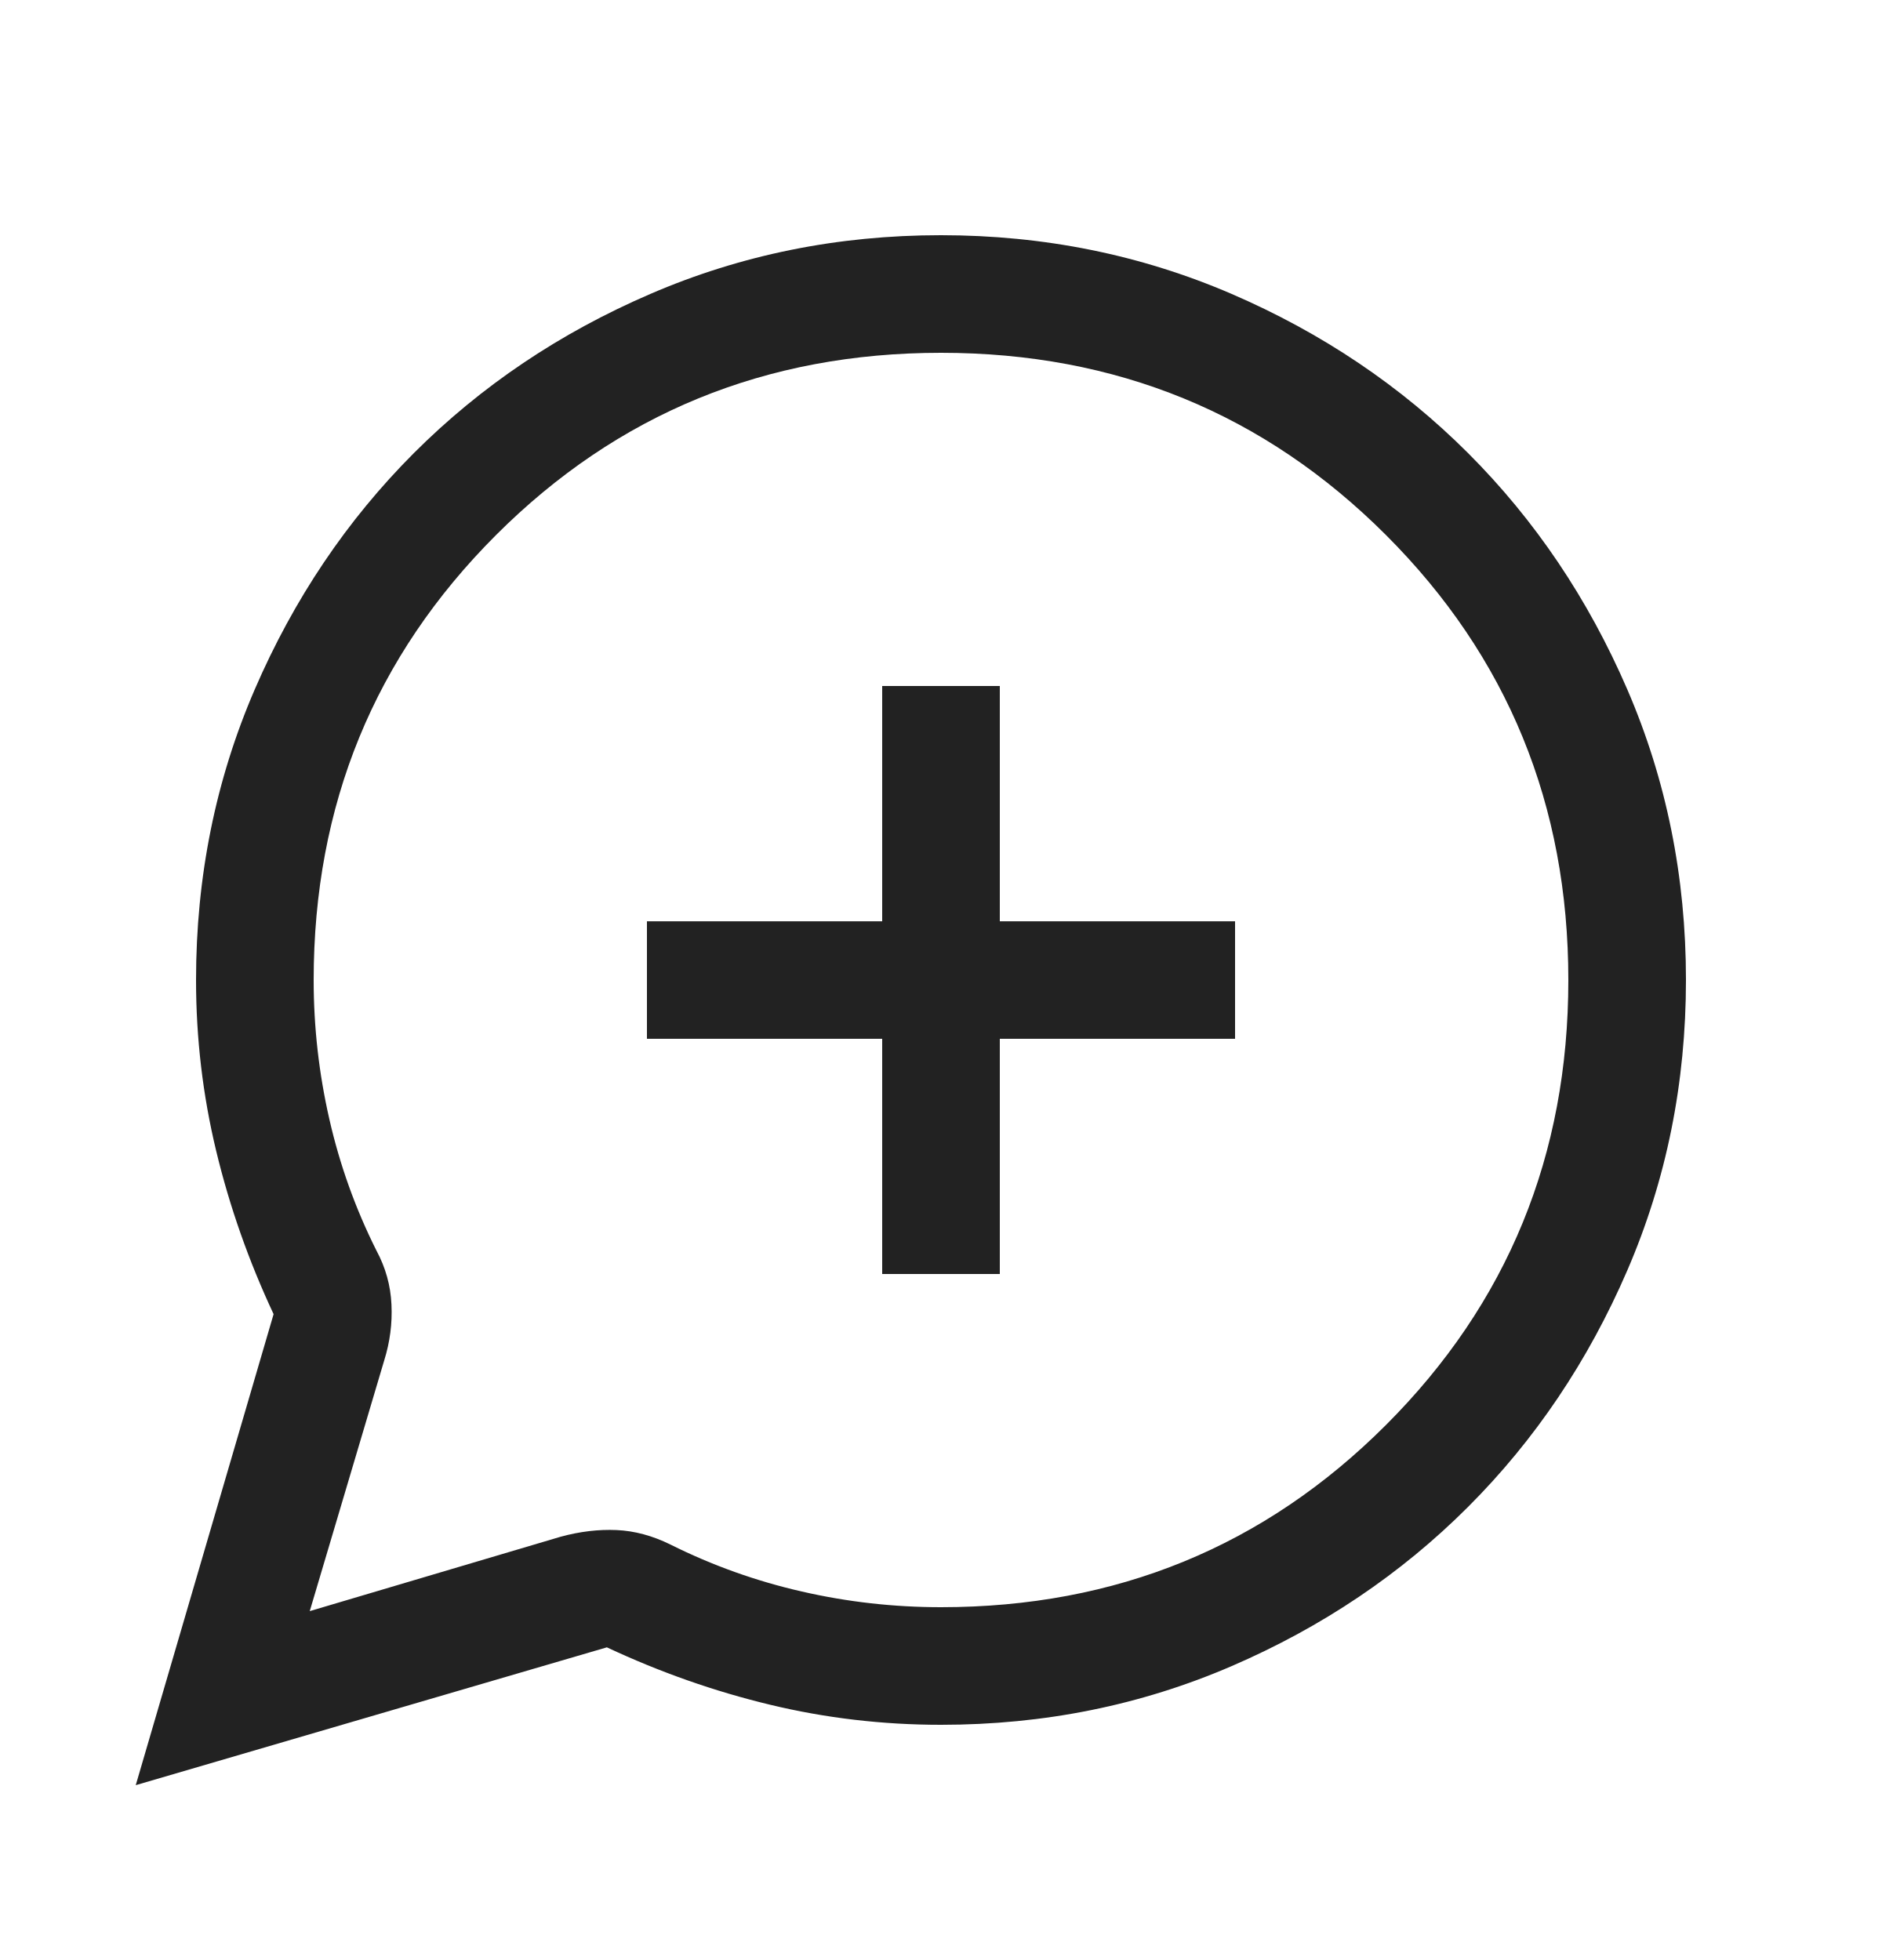
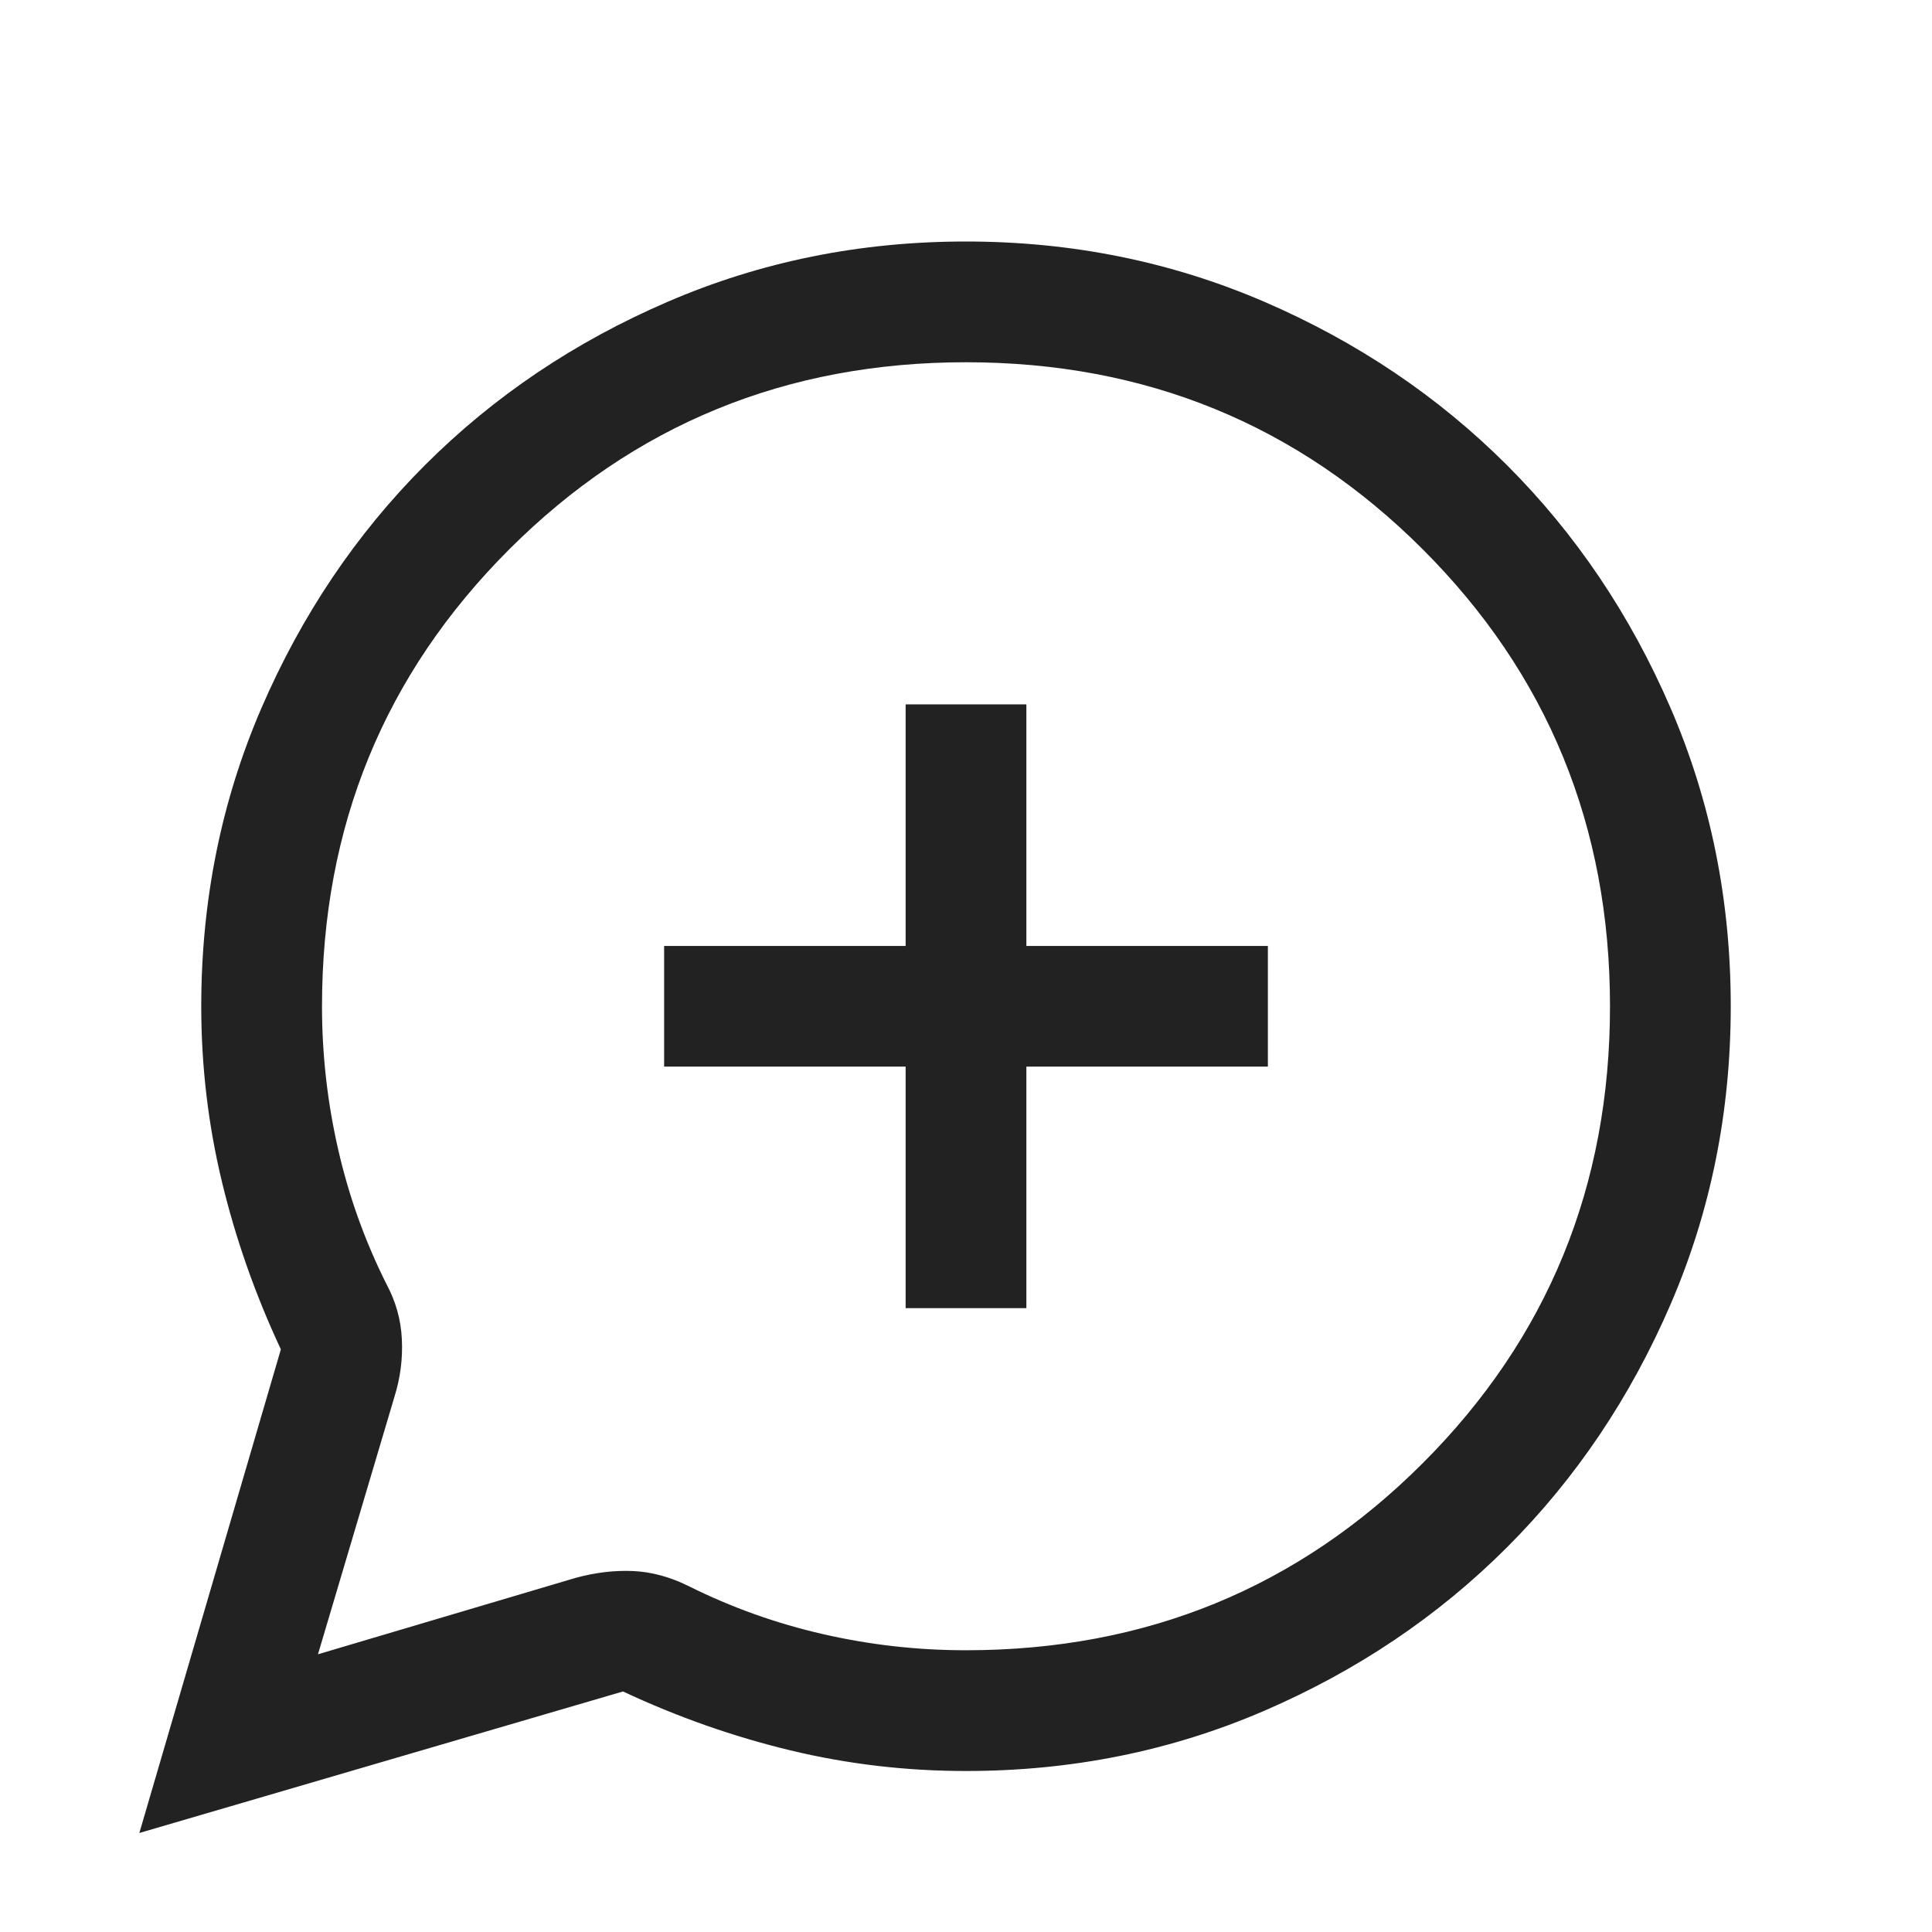
- <svg xmlns="http://www.w3.org/2000/svg" width="24" height="25" viewBox="0 0 24 25" fill="none">
-   <mask id="mask0_3170_54712" style="mask-type:alpha" maskUnits="userSpaceOnUse" x="0" y="0" width="24" height="25">
+ <svg xmlns="http://www.w3.org/2000/svg" width="24" height="24" viewBox="0 0 24 24" fill="none">
+   <mask id="mask0_3170_54712" style="mask-type:alpha" maskUnits="userSpaceOnUse" x="0" y="0" width="24" height="24">
    <rect y="0.5" width="24" height="24" fill="#D9D9D9" />
  </mask>
  <g mask="url(#mask0_3170_54712)">
    <path d="M1.731 22.77L3.489 16.762C3.172 16.085 2.928 15.391 2.757 14.681C2.586 13.971 2.5 13.244 2.5 12.501C2.5 11.186 2.749 9.951 3.248 8.795C3.747 7.64 4.424 6.634 5.278 5.779C6.133 4.924 7.138 4.247 8.294 3.749C9.45 3.25 10.684 3 11.998 3C13.312 3 14.547 3.25 15.704 3.748C16.86 4.247 17.865 4.924 18.721 5.779C19.576 6.634 20.253 7.639 20.752 8.794C21.251 9.95 21.5 11.185 21.5 12.499C21.5 13.813 21.251 15.048 20.752 16.204C20.253 17.36 19.576 18.366 18.721 19.221C17.866 20.076 16.861 20.753 15.705 21.252C14.549 21.751 13.314 22 12 22C11.257 22 10.53 21.915 9.82 21.744C9.109 21.573 8.416 21.329 7.739 21.012L1.731 22.77ZM3.95 20.55L7.15 19.601C7.396 19.534 7.634 19.506 7.863 19.516C8.091 19.526 8.321 19.588 8.55 19.701C9.083 19.967 9.642 20.167 10.225 20.3C10.809 20.434 11.4 20.5 12 20.5C14.233 20.5 16.125 19.726 17.675 18.175C19.225 16.625 20 14.734 20 12.501C20 10.267 19.225 8.375 17.675 6.825C16.125 5.275 14.233 4.5 12 4.5C9.767 4.5 7.875 5.275 6.325 6.825C4.775 8.375 4 10.267 4 12.501C4 13.101 4.067 13.692 4.2 14.275C4.333 14.859 4.533 15.417 4.8 15.95C4.917 16.167 4.981 16.396 4.992 16.638C5.004 16.88 4.973 17.117 4.9 17.351L3.95 20.55ZM11.25 16.25H12.75V13.25H15.75V11.751H12.75V8.75H11.25V11.751H8.25V13.25H11.25V16.25Z" fill="#222222" />
  </g>
</svg>
